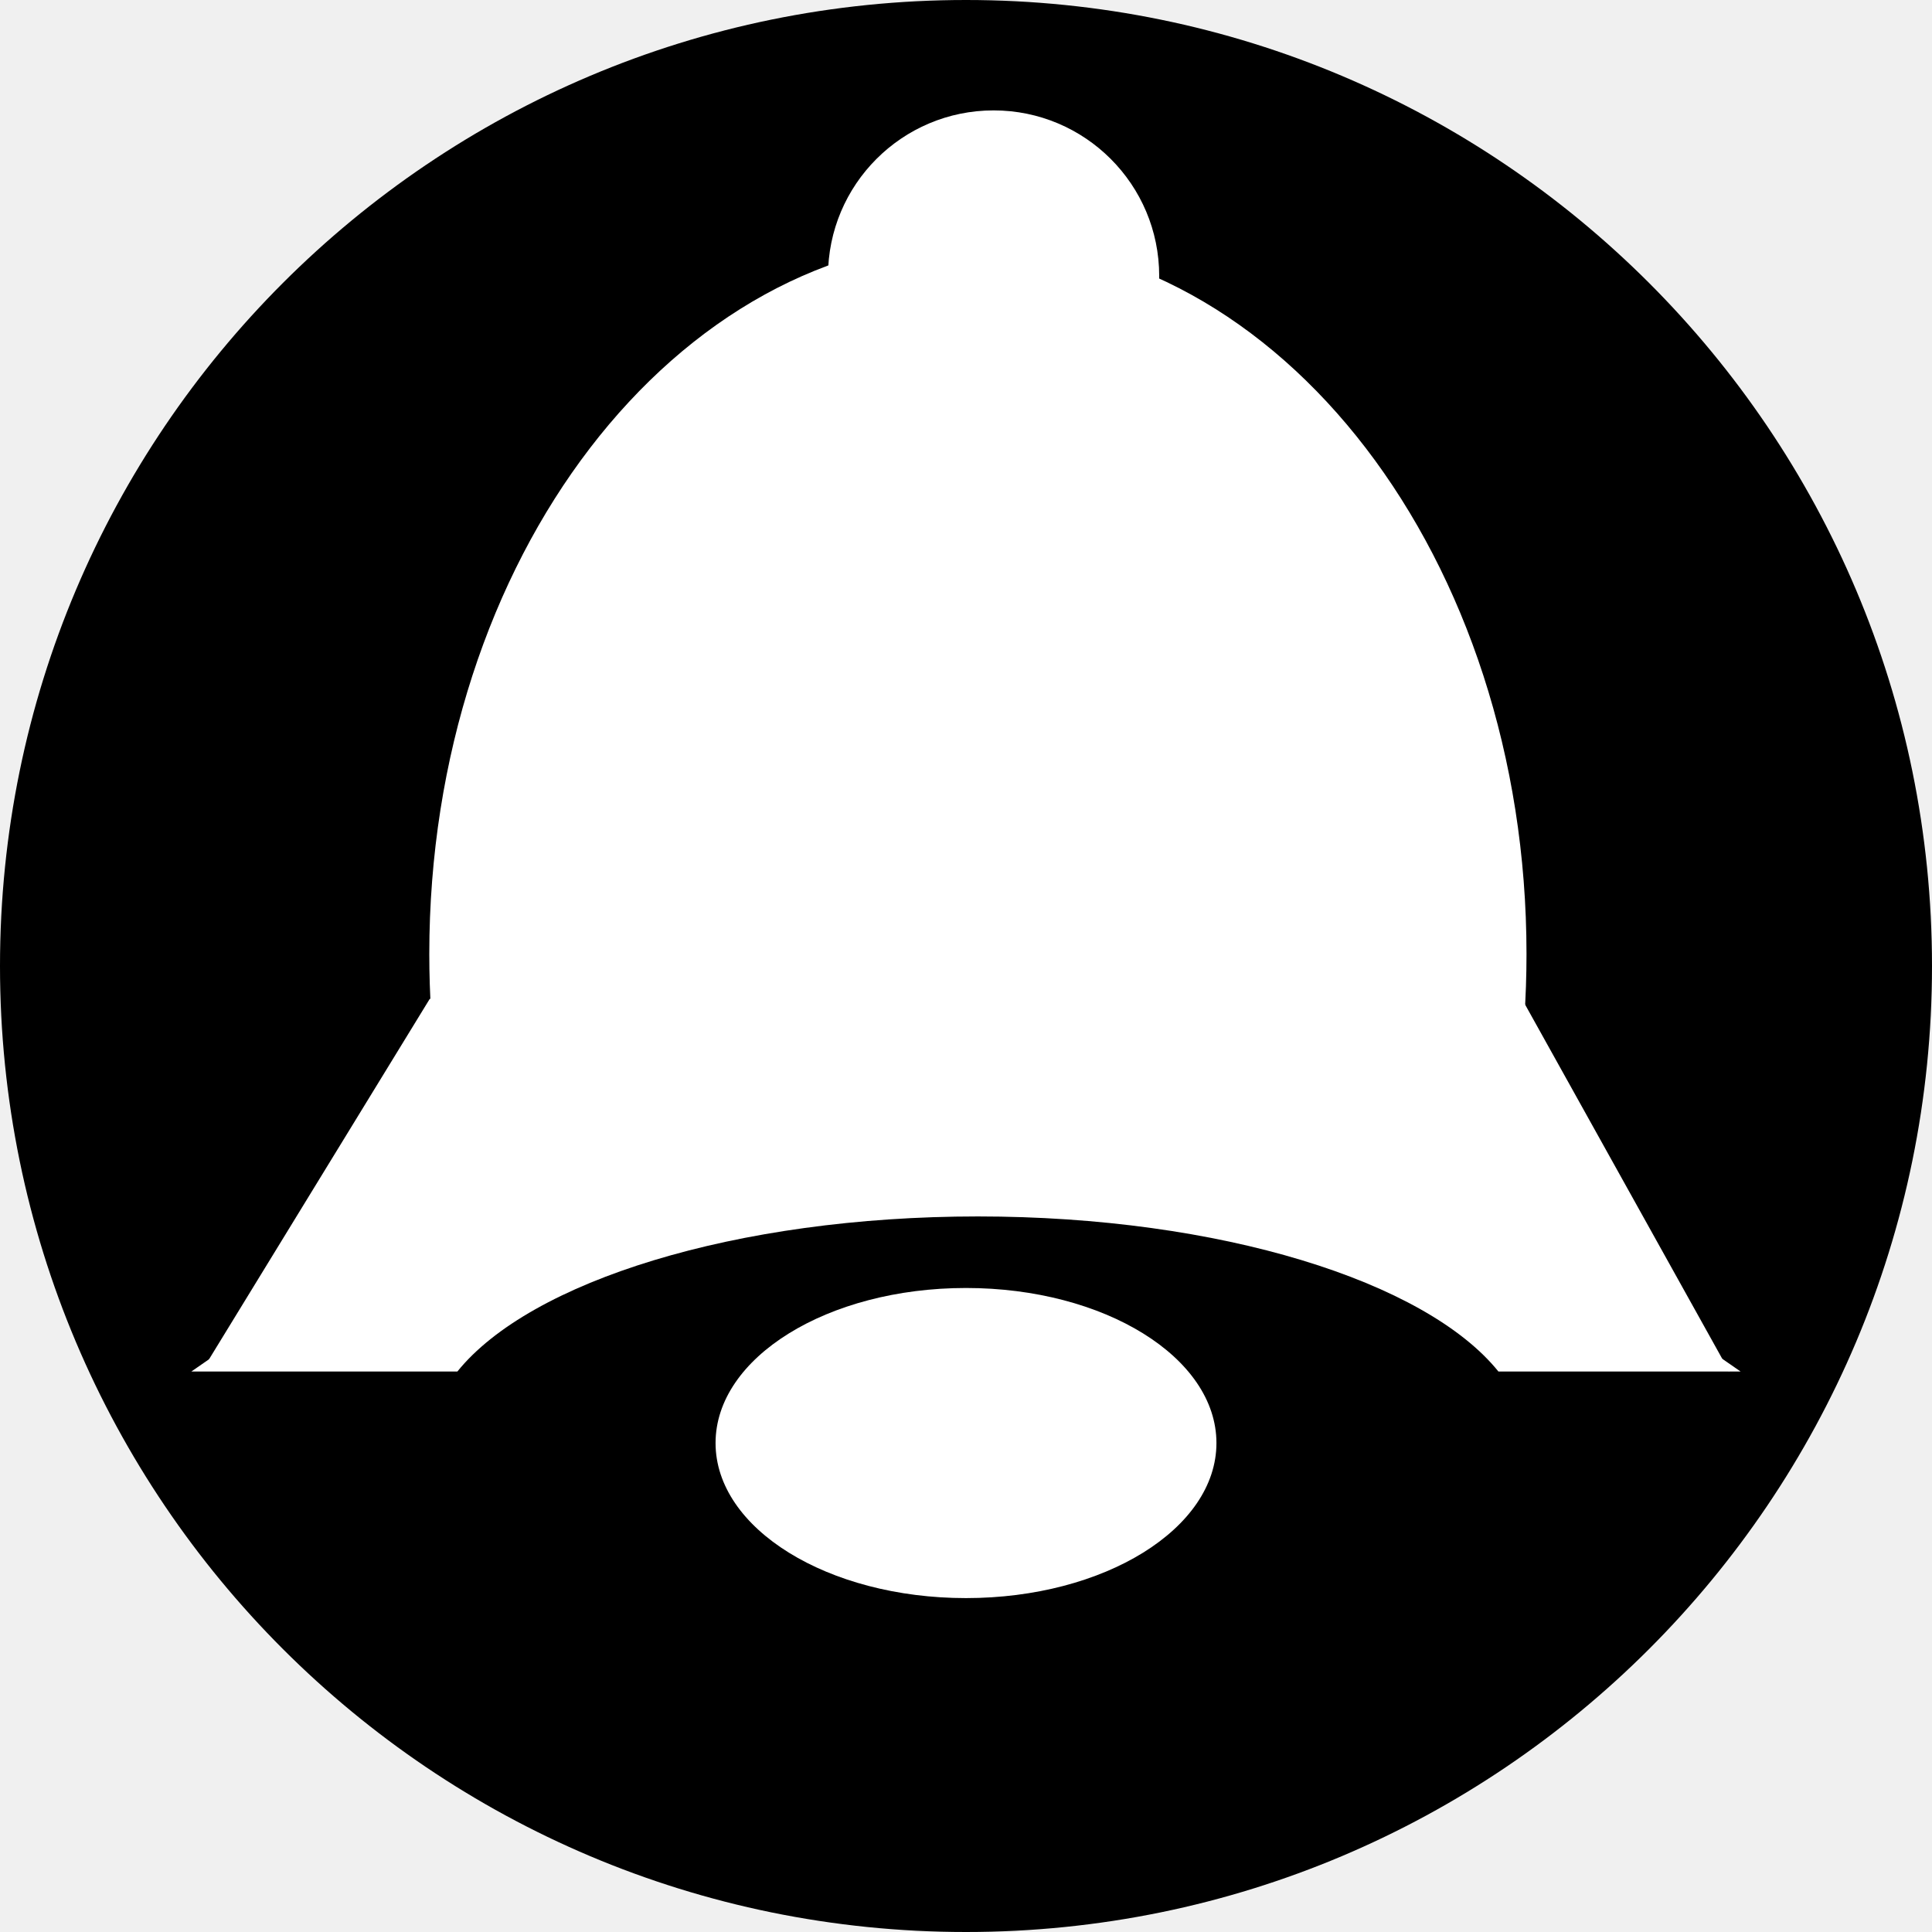
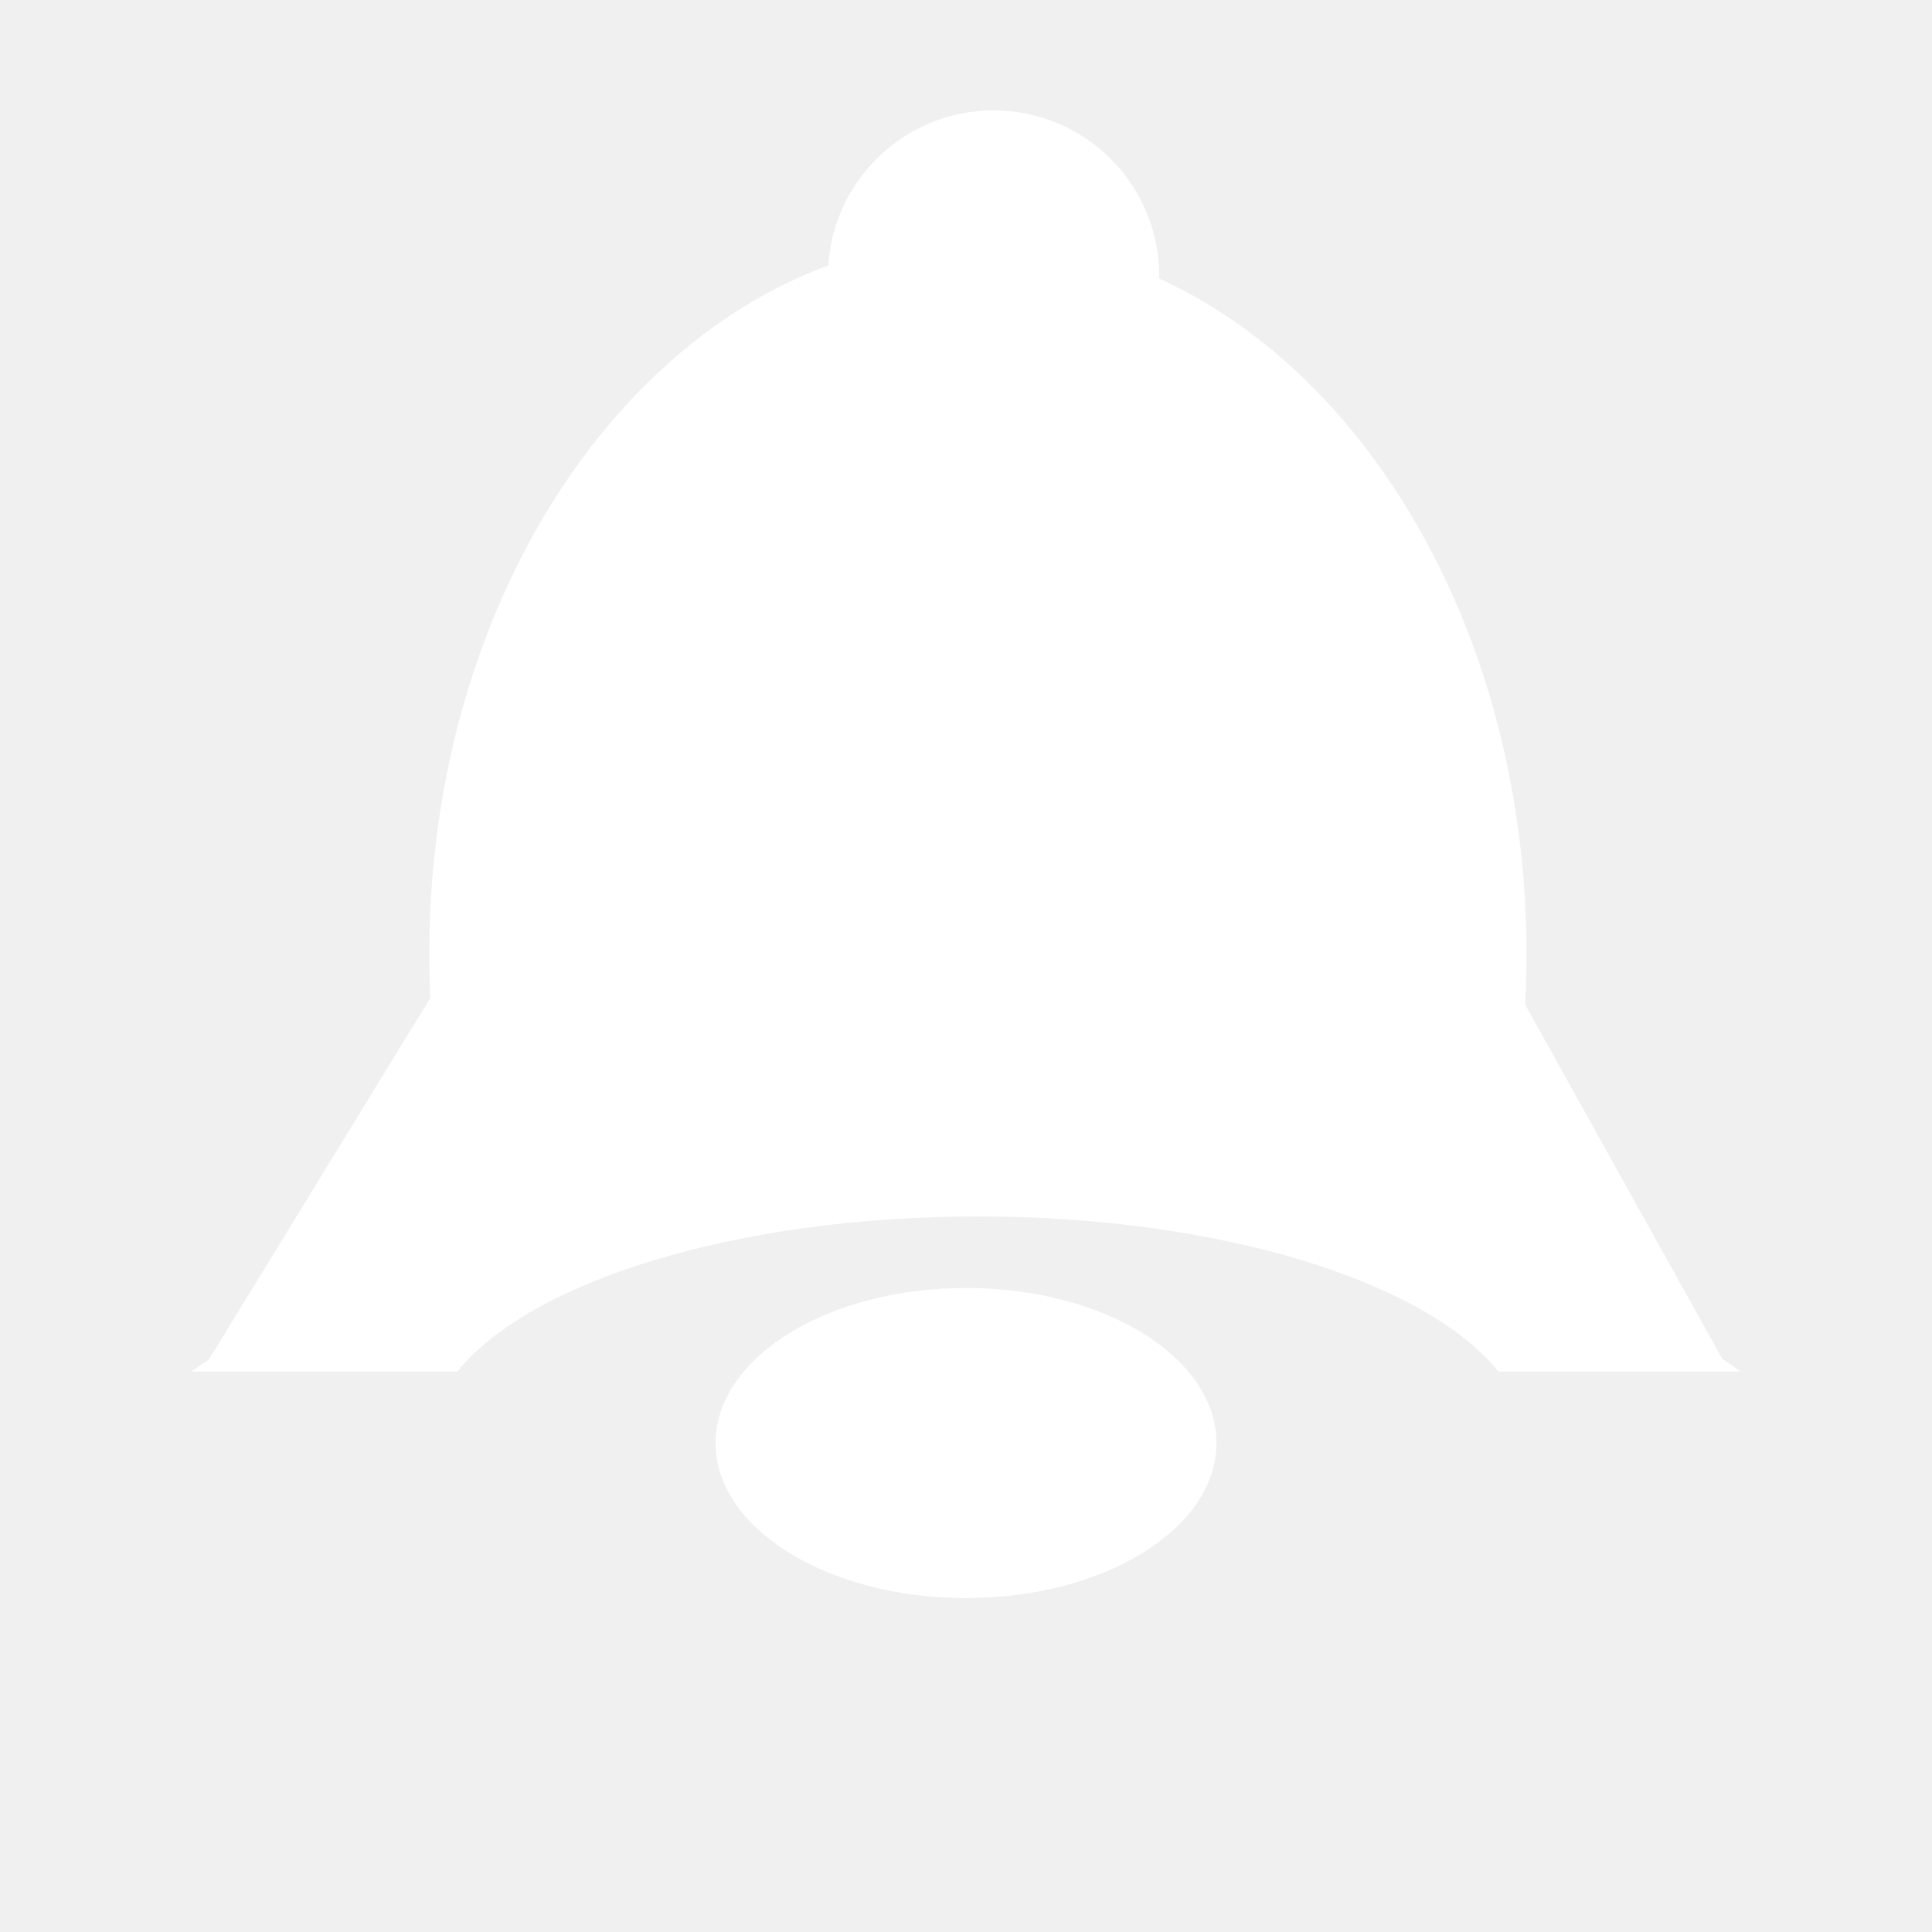
<svg xmlns="http://www.w3.org/2000/svg" width="35" height="35" viewBox="0 0 35 35" fill="none">
-   <rect width="35" height="35" rx="17.5" fill="black" />
  <path d="M17.716 4.321C23.204 4.321 27.654 10.125 27.654 17.284C27.654 18.85 27.441 20.351 27.051 21.74L31.532 24.846H27.145C25.831 23.215 22.107 22.037 17.716 22.037C13.325 22.037 9.601 23.215 8.286 24.846H3.467L8.314 21.486C7.968 20.168 7.777 18.755 7.777 17.284C7.777 10.125 12.227 4.321 17.716 4.321Z" fill="white" />
  <ellipse cx="17.5" cy="26.142" rx="4.537" ry="2.809" fill="white" />
  <path d="M3.658 24.835L7.788 18.091L10.655 21.151L3.658 24.835Z" fill="white" />
  <path d="M31.329 24.847L24.64 21.123L27.606 18.158L31.329 24.847Z" fill="white" />
  <circle cx="18" cy="5" r="3" fill="white" />
</svg>
